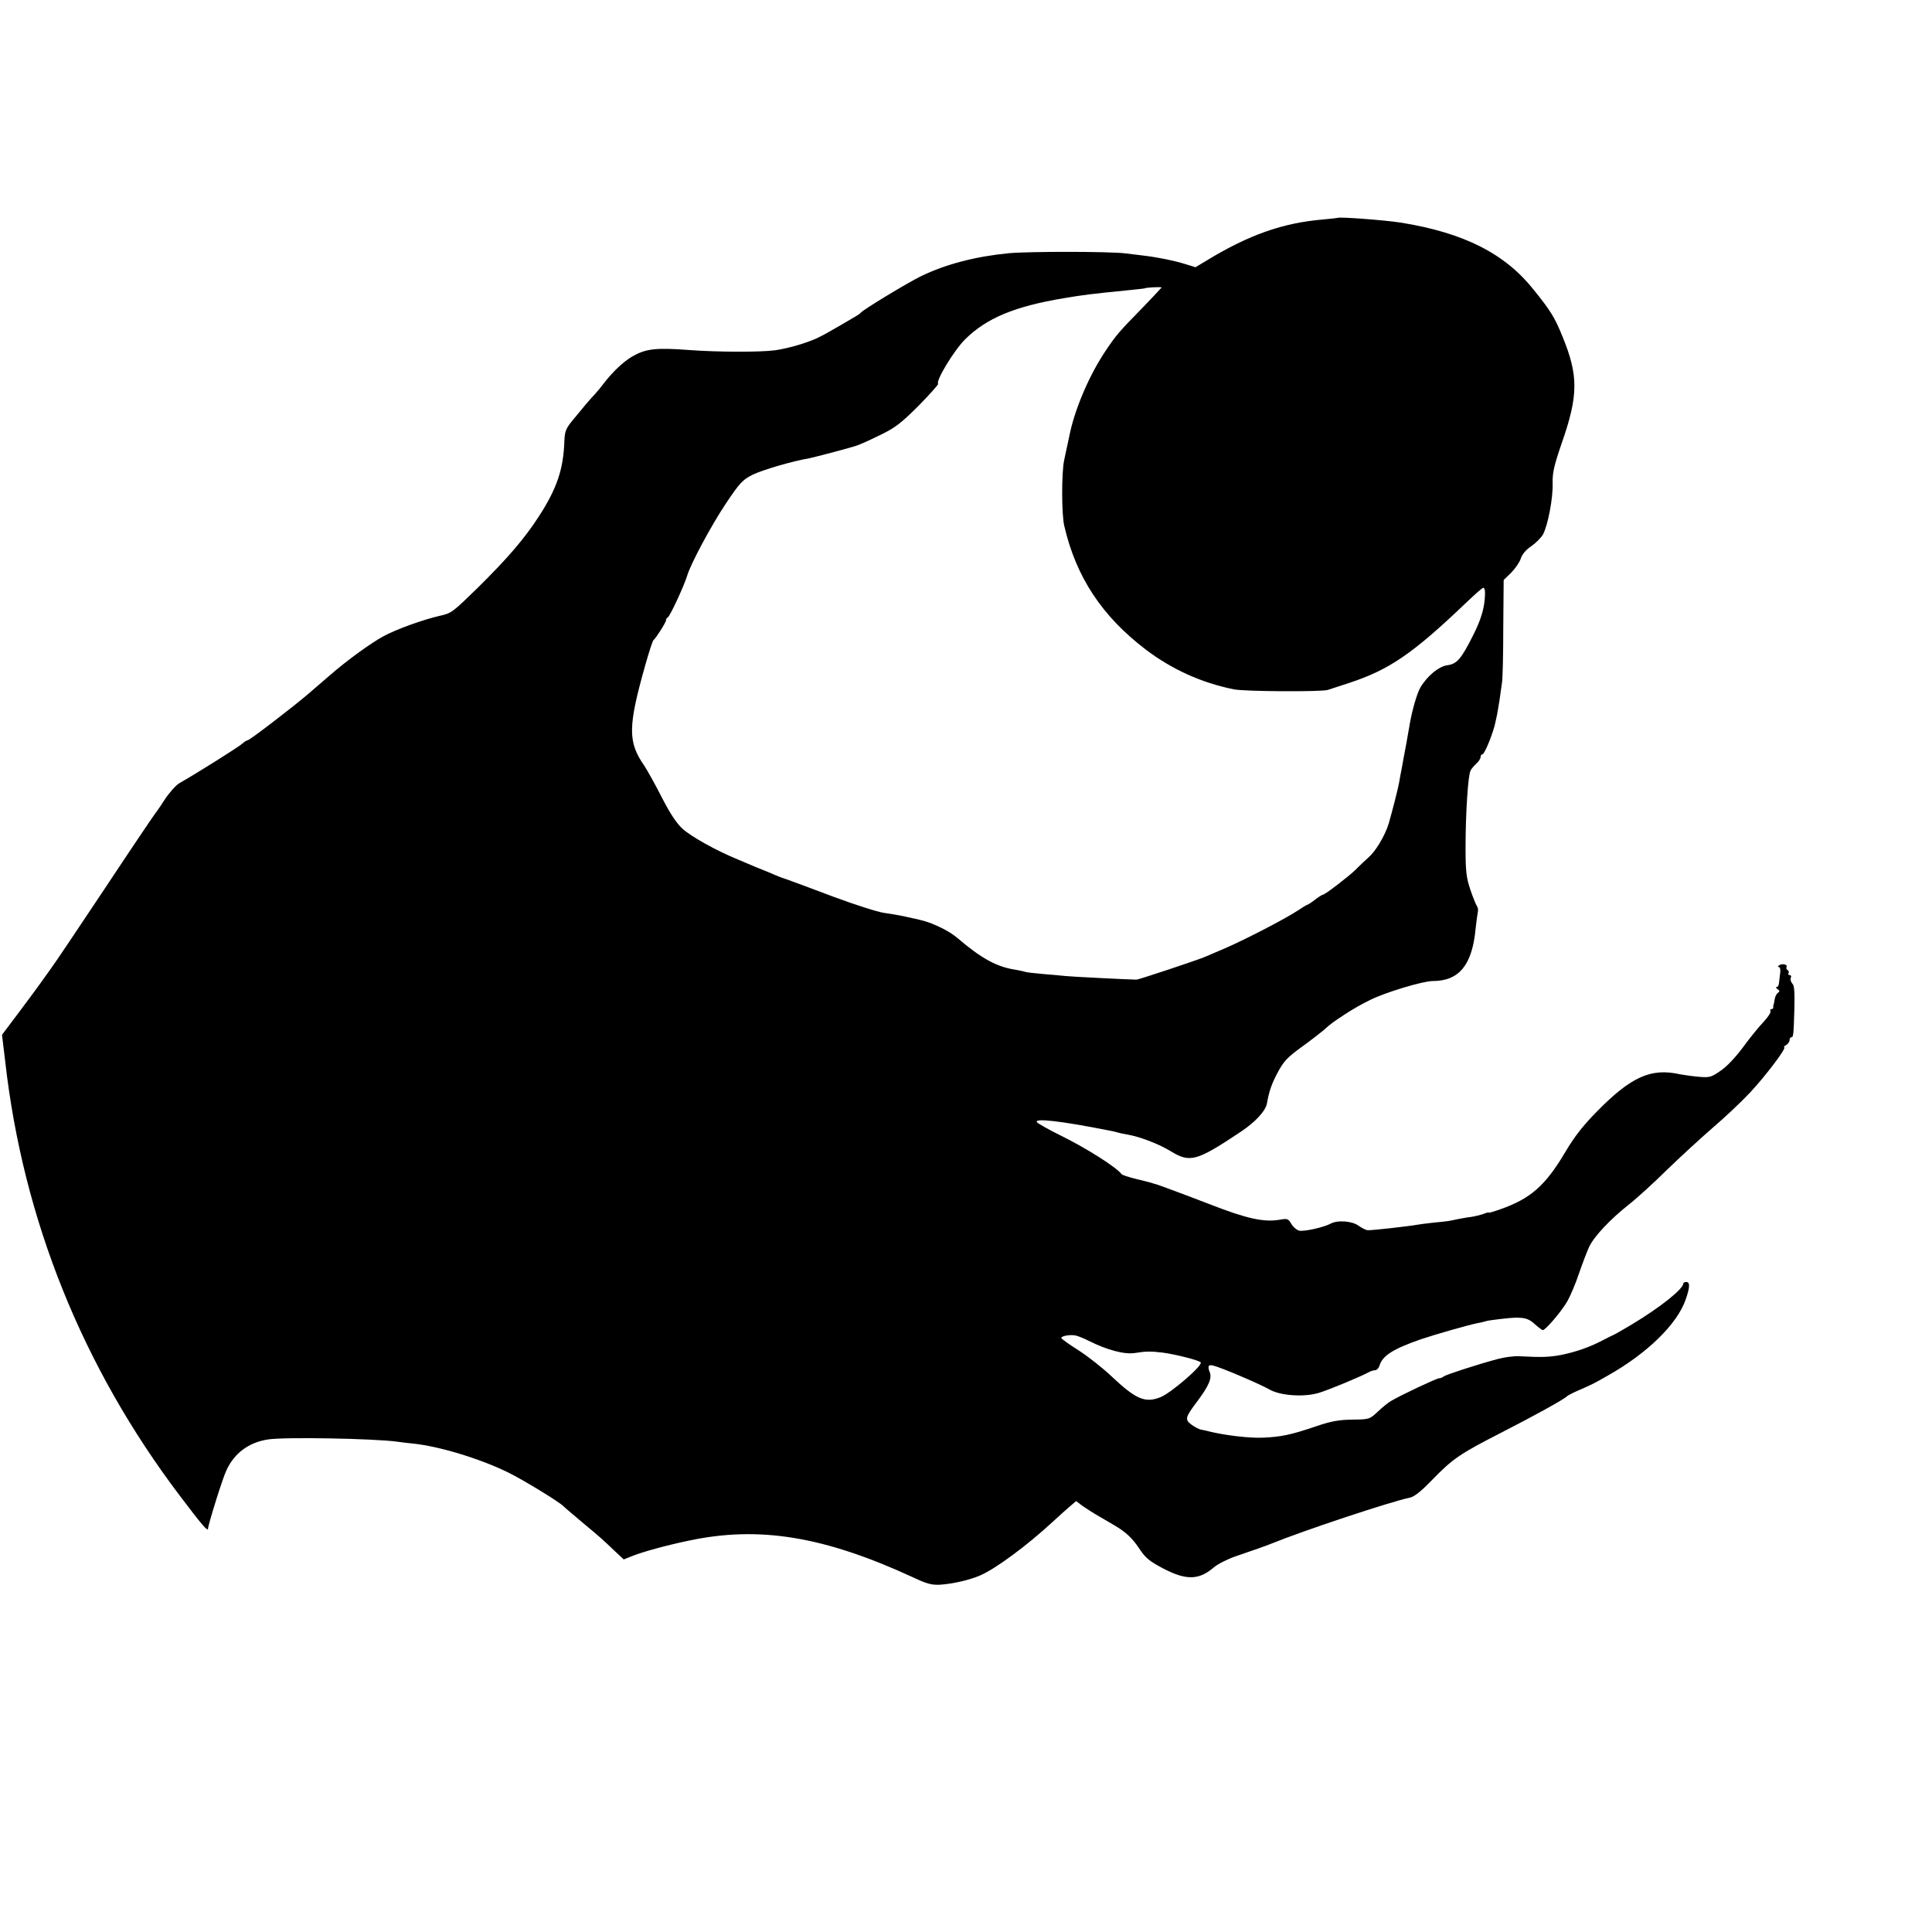
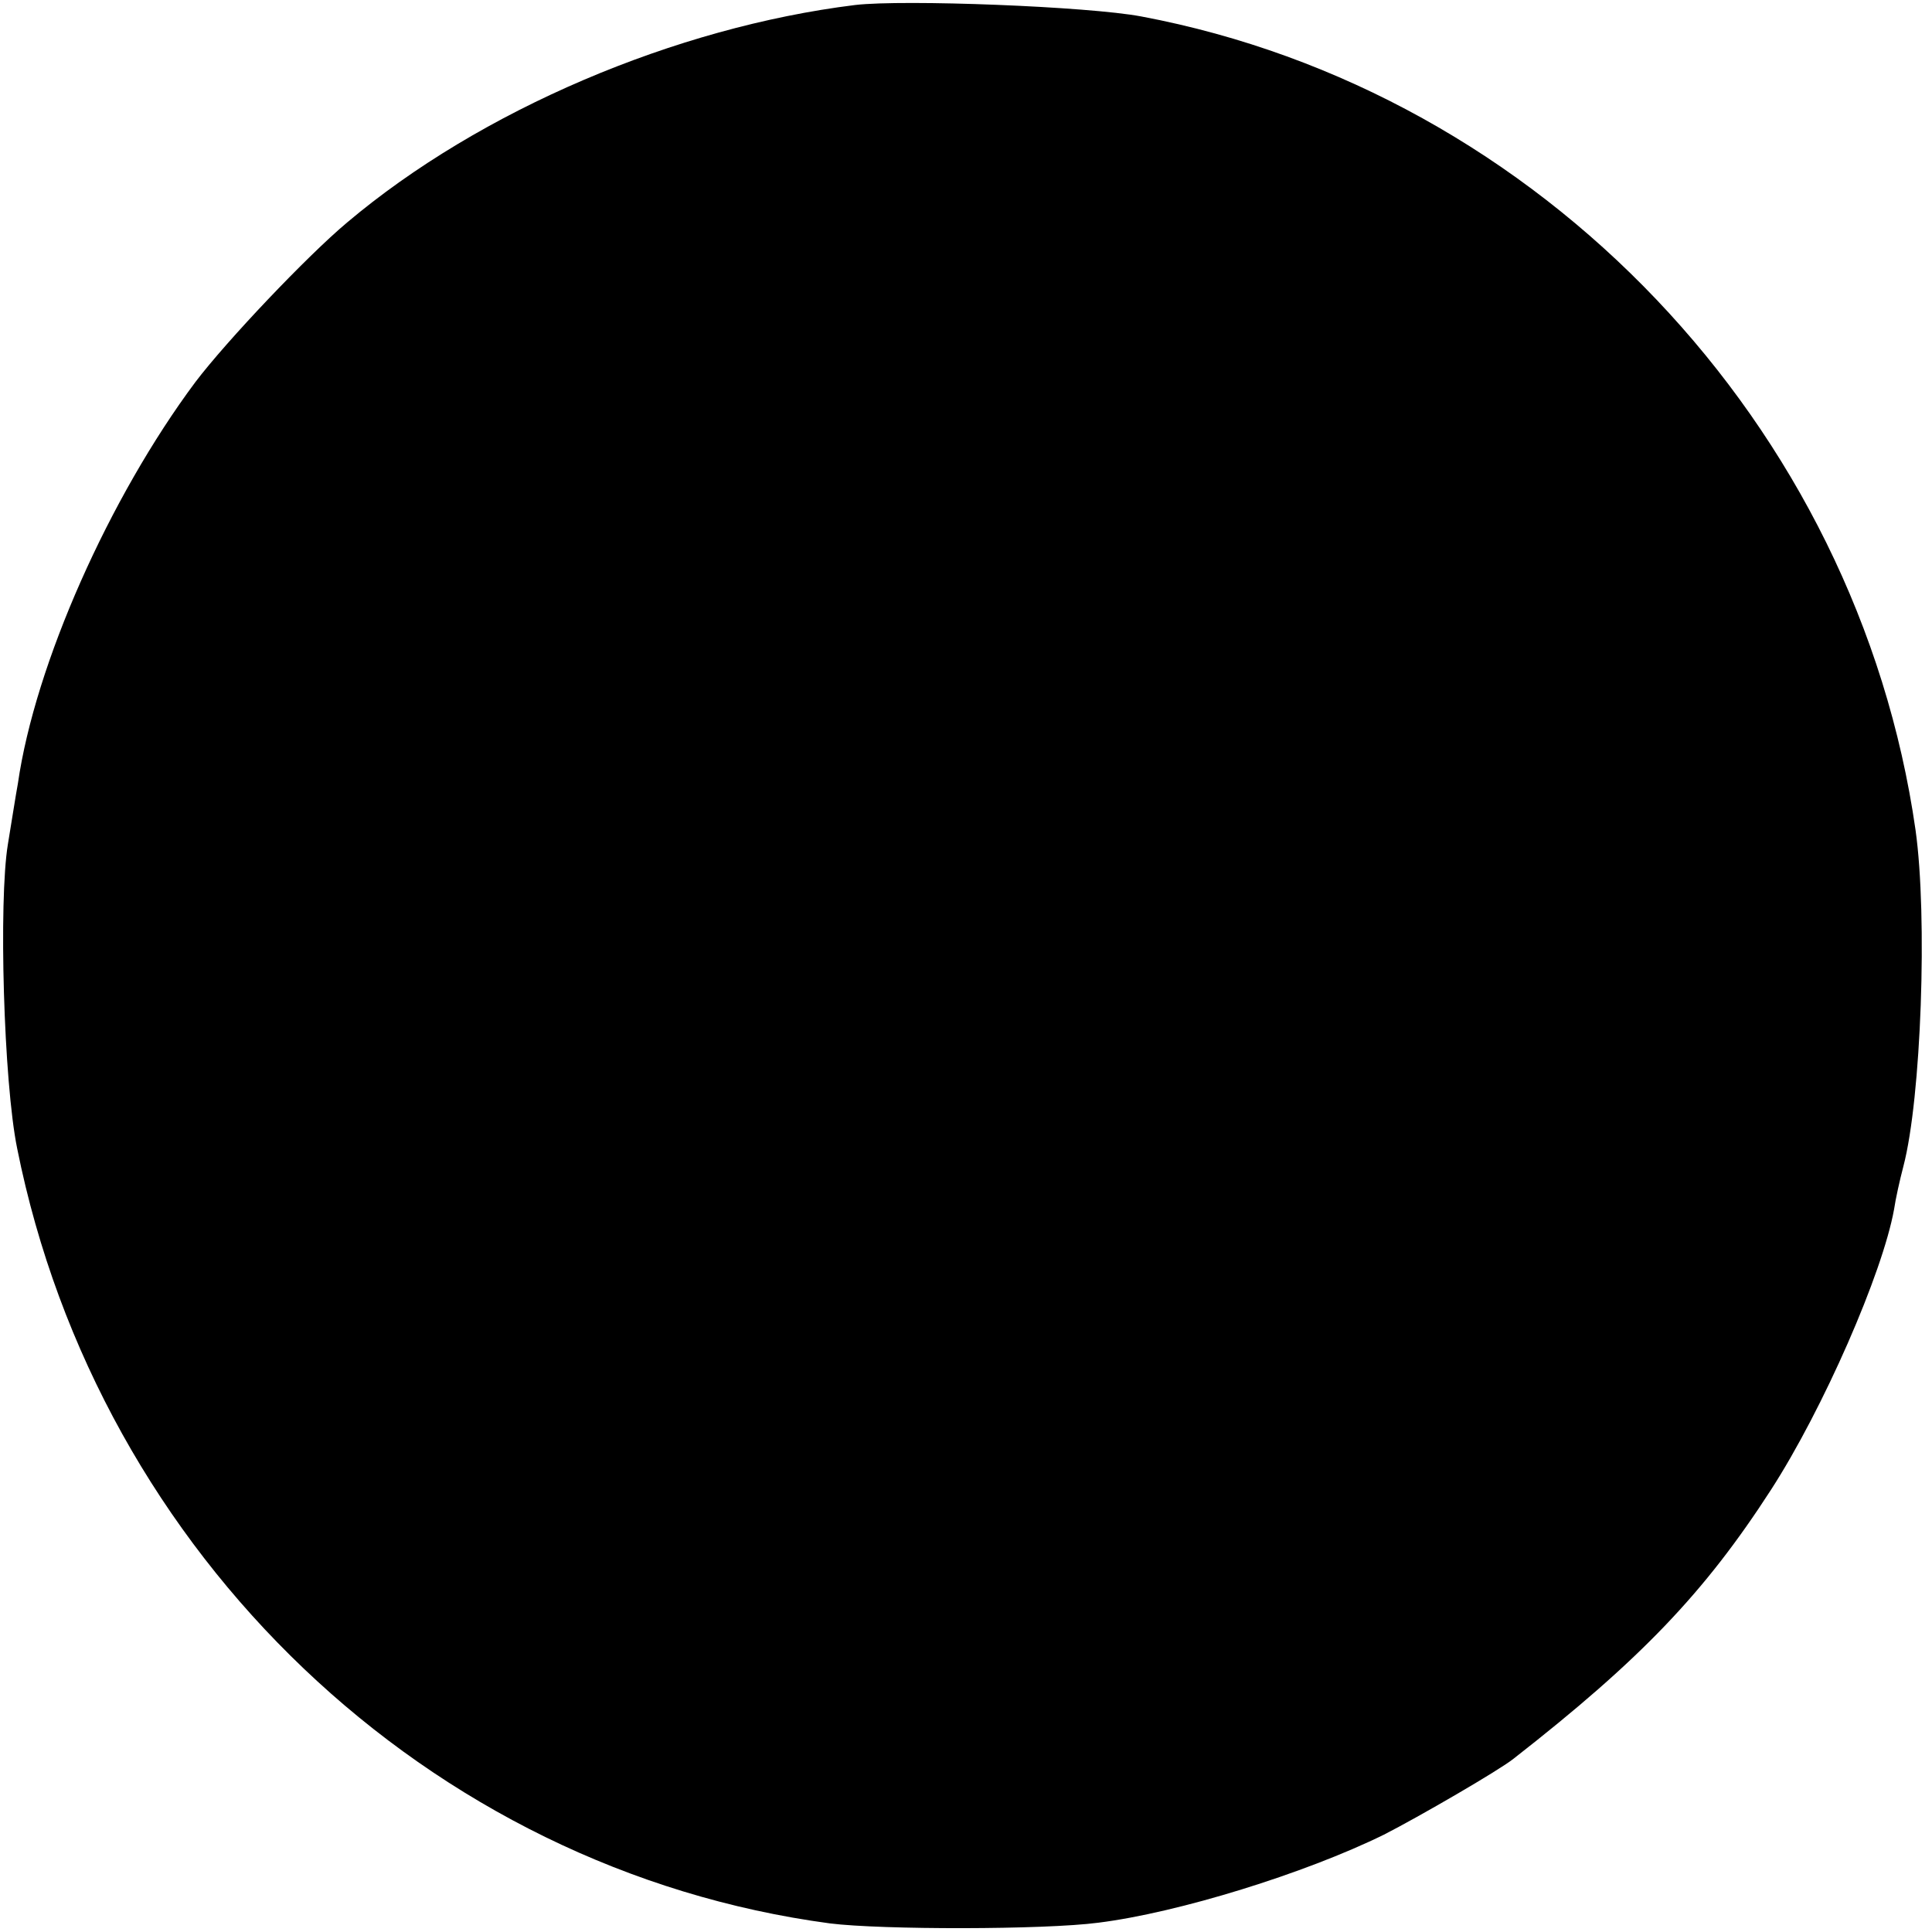
- <svg xmlns="http://www.w3.org/2000/svg" version="1.0" width="963pt" height="963pt" viewBox="0 0 963 963" preserveAspectRatio="xMidYMid meet">
-   <g transform="translate(0,963) scale(0.1,-0.1)" fill="#000000" stroke="none">
-     <path d="M6667 8544 c-1 -1 -33 -4 -72 -8 -202 -17 -370 -77 -578 -203 l-58 -35 -52 16 c-51 16 -133 33 -199 41 -18 2 -62 8 -98 12 -80 10 -478 10 -580 1 -166 -16 -313 -54 -438 -114 -66 -32 -289 -167 -302 -183 -5 -7 -18 -14 -100 -62 -109 -63 -123 -70 -196 -94 -40 -13 -99 -27 -131 -31 -75 -10 -289 -9 -423 1 -171 13 -220 7 -287 -31 -45 -26 -97 -75 -142 -133 -14 -19 -35 -44 -46 -56 -24 -25 -57 -64 -110 -129 -35 -43 -40 -55 -42 -108 -5 -137 -37 -233 -127 -372 -72 -111 -154 -207 -306 -357 -122 -119 -130 -126 -186 -138 -84 -19 -220 -68 -284 -103 -62 -34 -178 -118 -260 -189 -30 -26 -82 -71 -115 -99 -77 -66 -291 -230 -301 -230 -4 0 -17 -8 -28 -18 -18 -16 -221 -144 -314 -197 -17 -11 -51 -49 -74 -85 -23 -36 -45 -67 -48 -70 -3 -3 -114 -167 -245 -365 -132 -198 -253 -379 -270 -401 -16 -23 -39 -54 -50 -70 -11 -16 -59 -81 -107 -145 l-88 -117 16 -133 c89 -787 384 -1522 870 -2164 111 -147 141 -182 141 -164 1 21 72 249 91 289 39 86 111 140 207 155 78 13 527 5 645 -11 19 -3 53 -7 75 -9 131 -13 333 -74 475 -143 78 -38 261 -150 280 -171 3 -4 44 -38 91 -78 97 -81 98 -82 161 -142 l47 -44 40 16 c51 21 171 54 281 77 353 76 677 23 1125 -184 63 -30 89 -37 130 -35 62 4 147 23 200 46 77 33 233 148 365 270 25 23 60 55 79 71 l35 30 30 -23 c17 -12 57 -38 89 -56 32 -19 66 -38 75 -44 53 -31 87 -63 120 -113 31 -47 50 -63 118 -99 116 -61 180 -60 255 5 19 16 68 41 109 55 102 35 140 48 175 62 165 67 593 209 692 230 22 4 56 31 110 87 105 108 139 131 346 237 164 84 315 167 327 181 3 3 23 14 45 24 78 34 91 40 160 80 197 111 347 258 388 381 21 60 21 85 2 85 -8 0 -15 -4 -15 -8 0 -27 -114 -118 -255 -203 -49 -29 -92 -54 -95 -54 -3 -1 -25 -12 -50 -25 -64 -34 -135 -59 -210 -74 -61 -11 -97 -12 -210 -6 -25 1 -72 -5 -105 -14 -111 -30 -260 -79 -269 -87 -6 -5 -16 -9 -23 -9 -12 0 -193 -85 -241 -114 -12 -7 -41 -30 -64 -52 -42 -39 -43 -39 -128 -40 -66 -1 -105 -8 -176 -32 -126 -43 -176 -54 -268 -58 -68 -3 -187 11 -269 31 -13 4 -31 7 -40 9 -9 1 -30 12 -47 24 -35 26 -33 36 24 112 61 81 78 120 66 150 -12 31 -7 40 18 33 39 -9 230 -91 278 -118 54 -32 173 -40 247 -18 47 14 207 80 249 103 10 6 24 10 32 10 8 0 18 10 22 23 15 50 68 83 205 131 77 26 242 73 289 82 14 2 31 7 38 9 10 4 121 17 142 17 51 1 72 -6 100 -32 18 -16 36 -30 40 -30 14 0 98 99 124 147 14 25 40 86 57 137 17 50 40 109 50 131 24 51 103 136 198 211 41 32 126 110 190 173 64 62 166 156 226 208 61 52 145 131 187 176 77 82 187 227 171 227 -4 0 0 5 10 11 9 5 17 17 17 24 0 8 4 15 8 15 11 0 12 5 16 140 2 85 0 118 -10 127 -7 8 -11 20 -8 28 4 8 1 15 -6 15 -6 0 -9 4 -5 9 3 5 1 12 -5 16 -6 4 -8 10 -5 15 7 12 -20 19 -36 9 -8 -5 -9 -9 -3 -9 7 0 10 -13 7 -32 -2 -18 -5 -41 -6 -50 -1 -10 -6 -18 -12 -18 -5 0 -3 -5 5 -10 11 -8 12 -12 3 -18 -7 -4 -15 -19 -17 -32 -2 -14 -5 -27 -6 -30 -2 -3 -2 -8 -1 -12 0 -5 -4 -8 -10 -8 -5 0 -7 -5 -4 -10 3 -6 -12 -29 -34 -53 -22 -23 -69 -80 -103 -127 -39 -52 -82 -98 -113 -118 -46 -32 -54 -34 -110 -29 -33 3 -73 9 -90 12 -145 33 -244 -11 -415 -185 -69 -70 -112 -125 -157 -201 -100 -169 -174 -234 -326 -287 -31 -11 -57 -19 -57 -16 0 2 -12 -1 -26 -7 -15 -5 -43 -12 -63 -15 -20 -2 -49 -8 -66 -11 -46 -10 -46 -10 -118 -17 -37 -4 -76 -9 -85 -11 -45 -8 -224 -28 -244 -27 -9 0 -30 11 -47 23 -32 23 -105 29 -140 9 -34 -18 -133 -40 -156 -34 -12 3 -29 18 -38 33 -15 26 -20 28 -54 22 -82 -15 -167 4 -352 76 -116 45 -262 99 -271 101 -3 0 -12 3 -20 6 -8 2 -44 12 -79 20 -36 9 -67 19 -70 23 -26 35 -176 130 -304 193 -59 29 -112 59 -118 66 -18 22 118 7 359 -41 13 -2 31 -6 40 -9 9 -3 32 -8 51 -11 63 -11 155 -46 216 -83 97 -59 128 -51 350 97 72 48 123 103 130 141 11 61 23 97 53 153 31 58 48 76 121 129 47 34 94 71 106 81 38 34 50 43 110 82 33 22 89 54 125 71 76 38 263 94 311 94 132 0 197 80 214 260 4 36 9 73 11 83 3 10 1 23 -4 30 -5 7 -20 44 -33 82 -20 60 -24 90 -24 210 0 165 12 361 25 384 4 9 18 25 29 35 12 11 21 25 21 33 0 7 4 13 9 13 11 0 56 111 66 165 5 22 10 47 11 55 3 15 12 71 21 140 3 19 6 142 6 272 l2 237 37 36 c20 20 42 52 48 70 7 22 26 45 52 62 23 16 49 42 59 59 24 44 51 183 48 256 -1 52 7 87 45 198 84 240 84 338 4 533 -38 94 -59 128 -142 231 -144 182 -348 285 -661 336 -83 13 -310 30 -318 24z m-877 -347 c0 -1 -44 -48 -97 -103 -114 -116 -130 -135 -181 -211 -78 -115 -148 -276 -177 -403 -1 -5 -17 -81 -31 -145 -13 -62 -13 -270 1 -327 59 -255 188 -449 405 -615 132 -100 278 -166 440 -199 53 -11 436 -13 468 -3 15 5 63 21 107 35 198 65 315 144 580 397 44 42 83 77 88 77 6 0 10 -11 9 -30 -1 -66 -19 -128 -60 -208 -60 -119 -80 -141 -128 -148 -41 -5 -99 -52 -133 -109 -18 -29 -44 -120 -56 -195 -3 -19 -10 -57 -15 -85 -5 -27 -12 -63 -15 -80 -3 -16 -7 -41 -10 -55 -3 -14 -8 -41 -11 -60 -6 -34 -34 -142 -52 -205 -18 -59 -64 -137 -100 -168 -19 -18 -50 -46 -66 -63 -34 -33 -152 -124 -163 -124 -3 0 -21 -11 -39 -25 -18 -14 -35 -25 -38 -25 -3 0 -24 -13 -48 -29 -62 -41 -259 -143 -358 -186 -47 -20 -94 -40 -105 -45 -32 -14 -329 -113 -340 -113 -29 0 -331 15 -354 18 -14 2 -64 6 -111 10 -47 4 -88 9 -91 11 -4 2 -24 6 -45 10 -96 14 -173 57 -291 158 -24 20 -54 39 -93 57 -55 25 -67 29 -190 55 -14 3 -52 9 -85 14 -33 5 -145 41 -250 80 -104 39 -208 78 -231 86 -23 7 -59 21 -80 31 -21 9 -41 17 -44 18 -3 1 -16 6 -30 12 -14 6 -54 23 -90 38 -112 46 -233 114 -278 154 -30 28 -61 74 -103 156 -33 65 -73 136 -88 159 -82 118 -81 194 4 496 19 68 38 126 42 129 12 9 63 89 63 100 0 5 3 11 8 13 11 5 81 156 97 208 17 59 122 254 193 360 69 103 83 118 132 143 48 24 197 68 285 83 23 5 144 36 220 58 27 8 57 21 135 59 72 35 101 57 189 145 56 57 100 106 97 109 -13 14 80 168 135 222 106 105 246 164 494 205 95 16 124 20 335 41 36 4 66 7 67 8 3 4 83 8 83 4z m-364 -5250 c94 -47 179 -69 231 -61 54 9 80 9 138 2 67 -9 184 -39 190 -49 10 -16 -148 -152 -200 -173 -77 -31 -123 -11 -245 104 -41 39 -114 97 -162 128 -49 31 -88 59 -88 63 0 9 38 17 66 13 12 -1 43 -13 70 -27z" />
+ <svg xmlns="http://www.w3.org/2000/svg" version="1.0" width="270pt" height="270pt" viewBox="0 0 270 270" preserveAspectRatio="xMidYMid meet">
+   <g transform="translate(0,270) scale(0.1,-0.1)" fill="#000000" stroke="none">
+     <path d="M1195 2693 c-251 -31 -524 -147 -710 -304 -56 -47 -168 -165 -212 -223 -120 -161 -224 -394 -248 -561 -3 -16 -9 -55 -14 -85 -13 -79 -6 -332 13 -425 114 -569 575 -1008 1136 -1083 72 -9 299 -9 375 1 112 14 289 69 399 123 49 25 161 90 181 106 178 139 267 232 360 376 73 113 156 303 172 392 2 14 8 41 13 60 25 95 34 349 17 470 -81 566 -524 1032 -1082 1137 -74 14 -332 24 -400 16z" />
  </g>
</svg>
